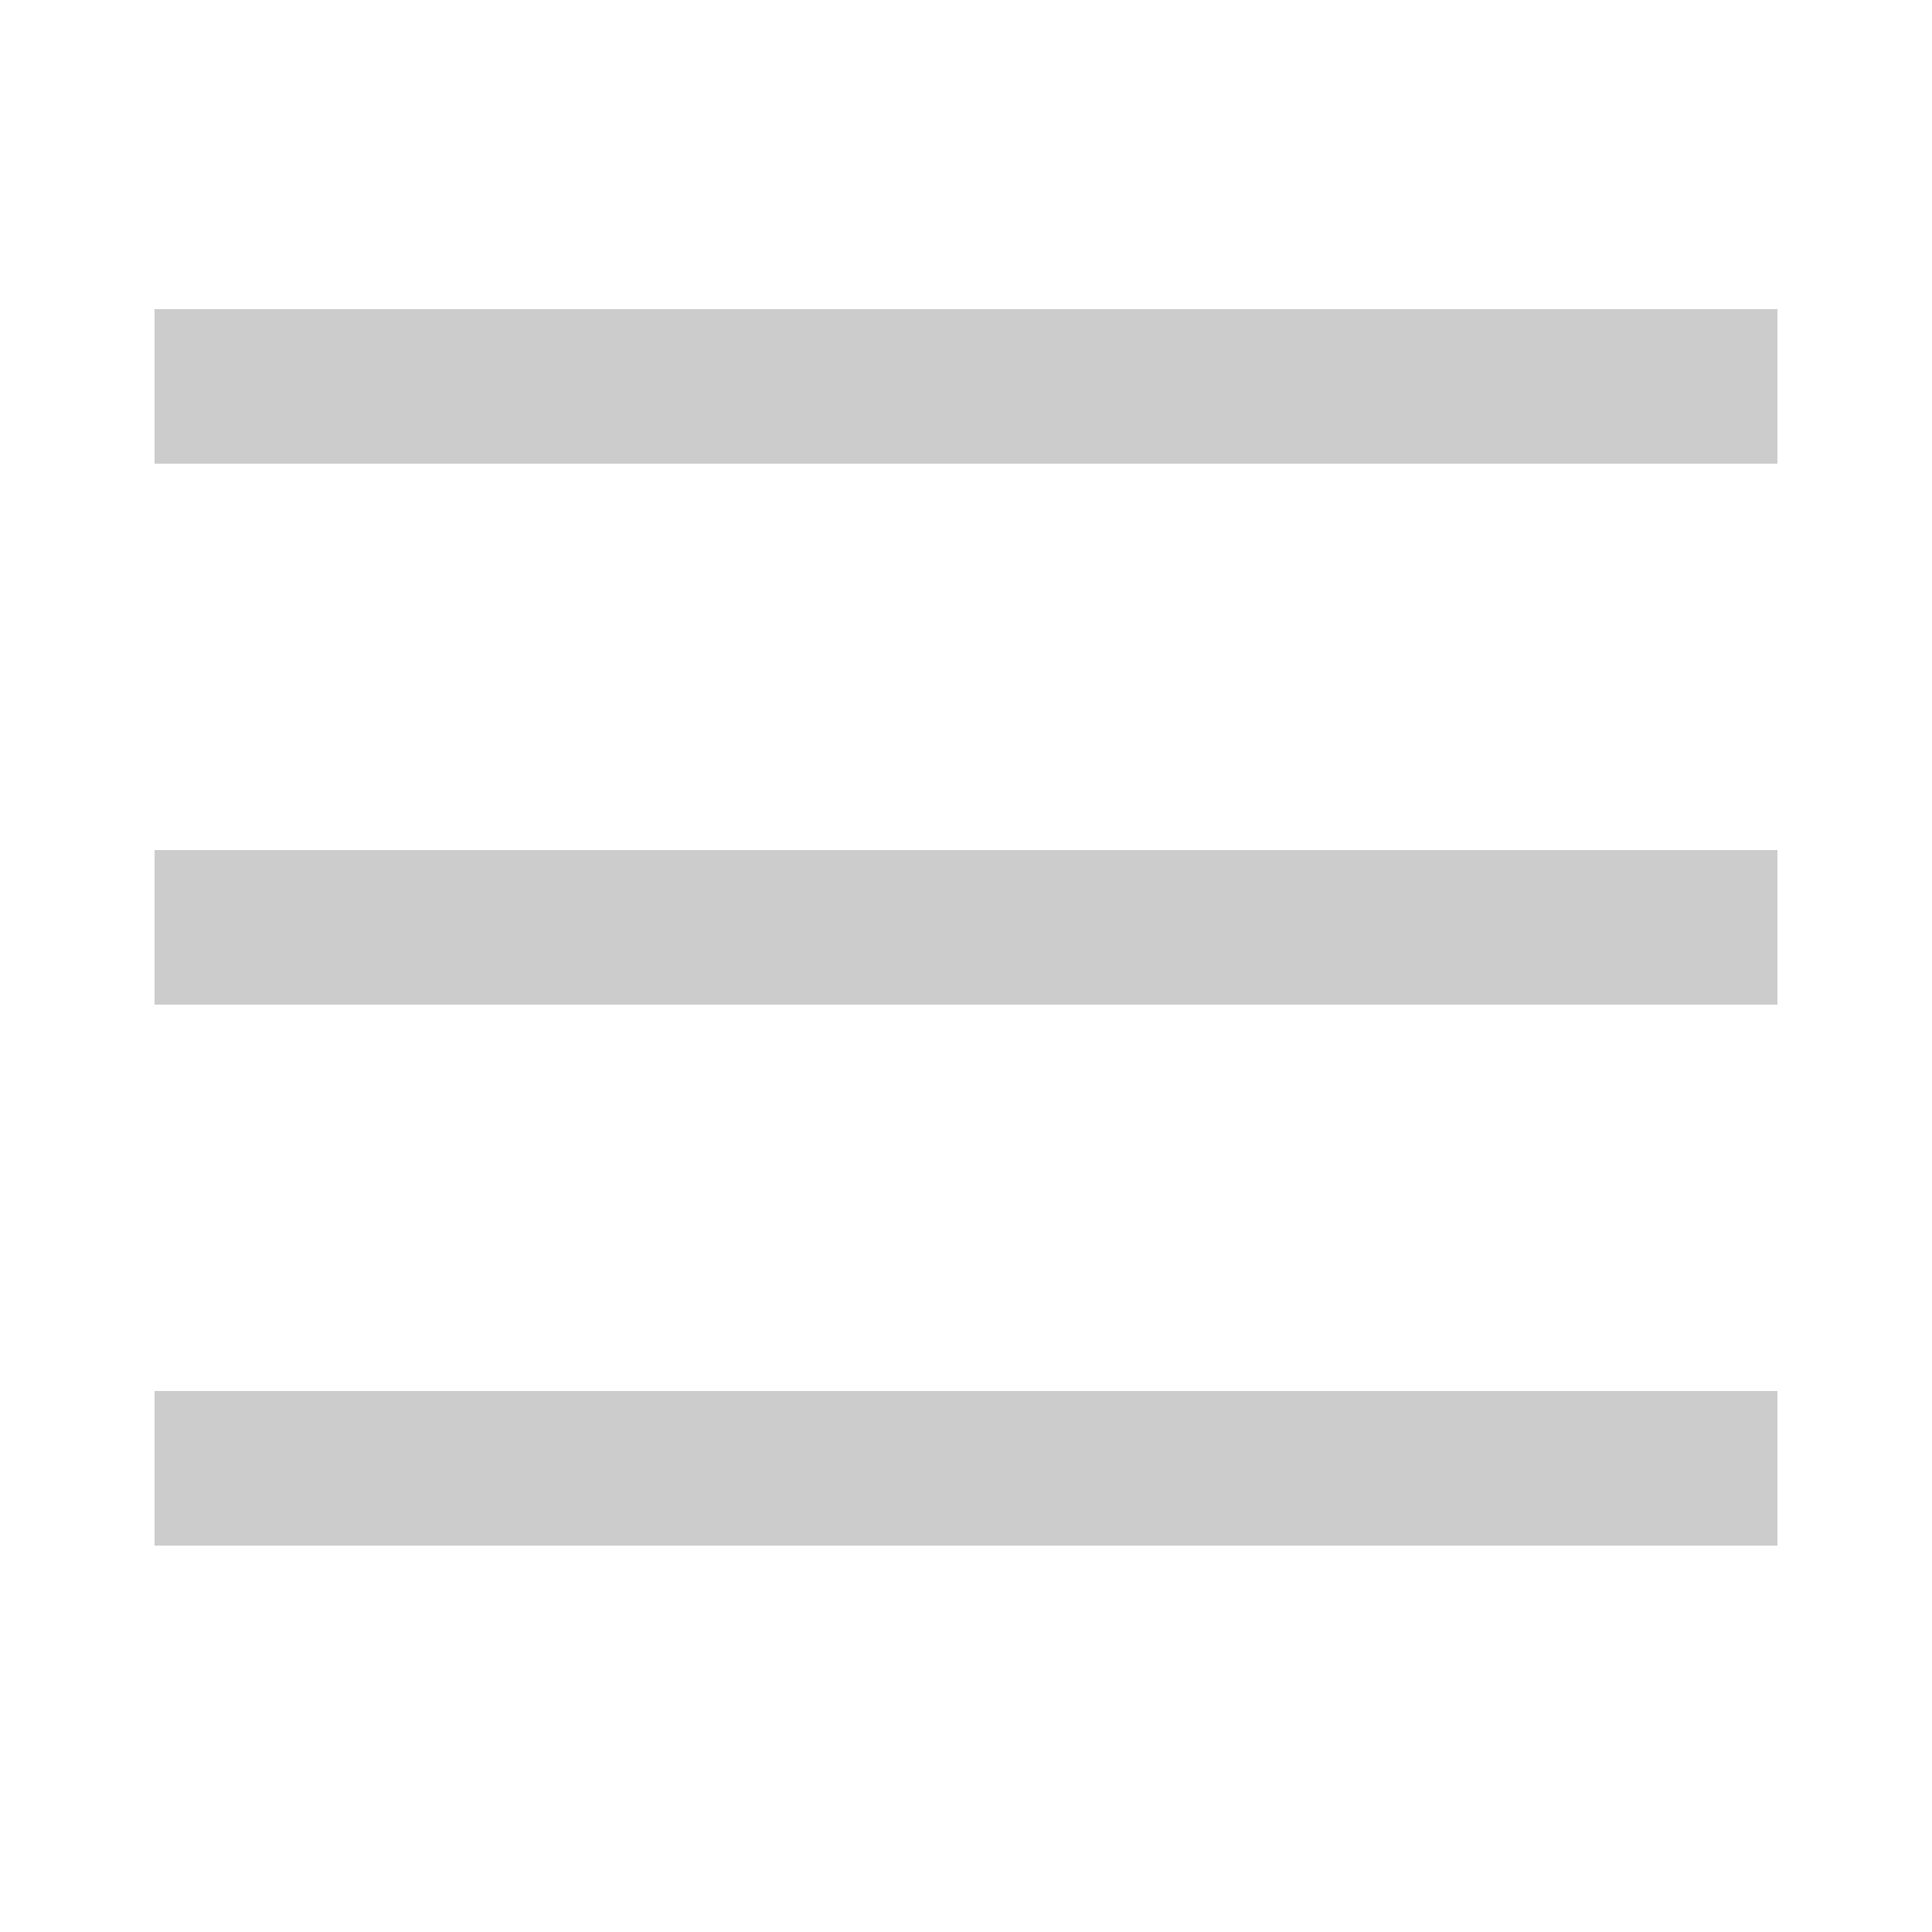
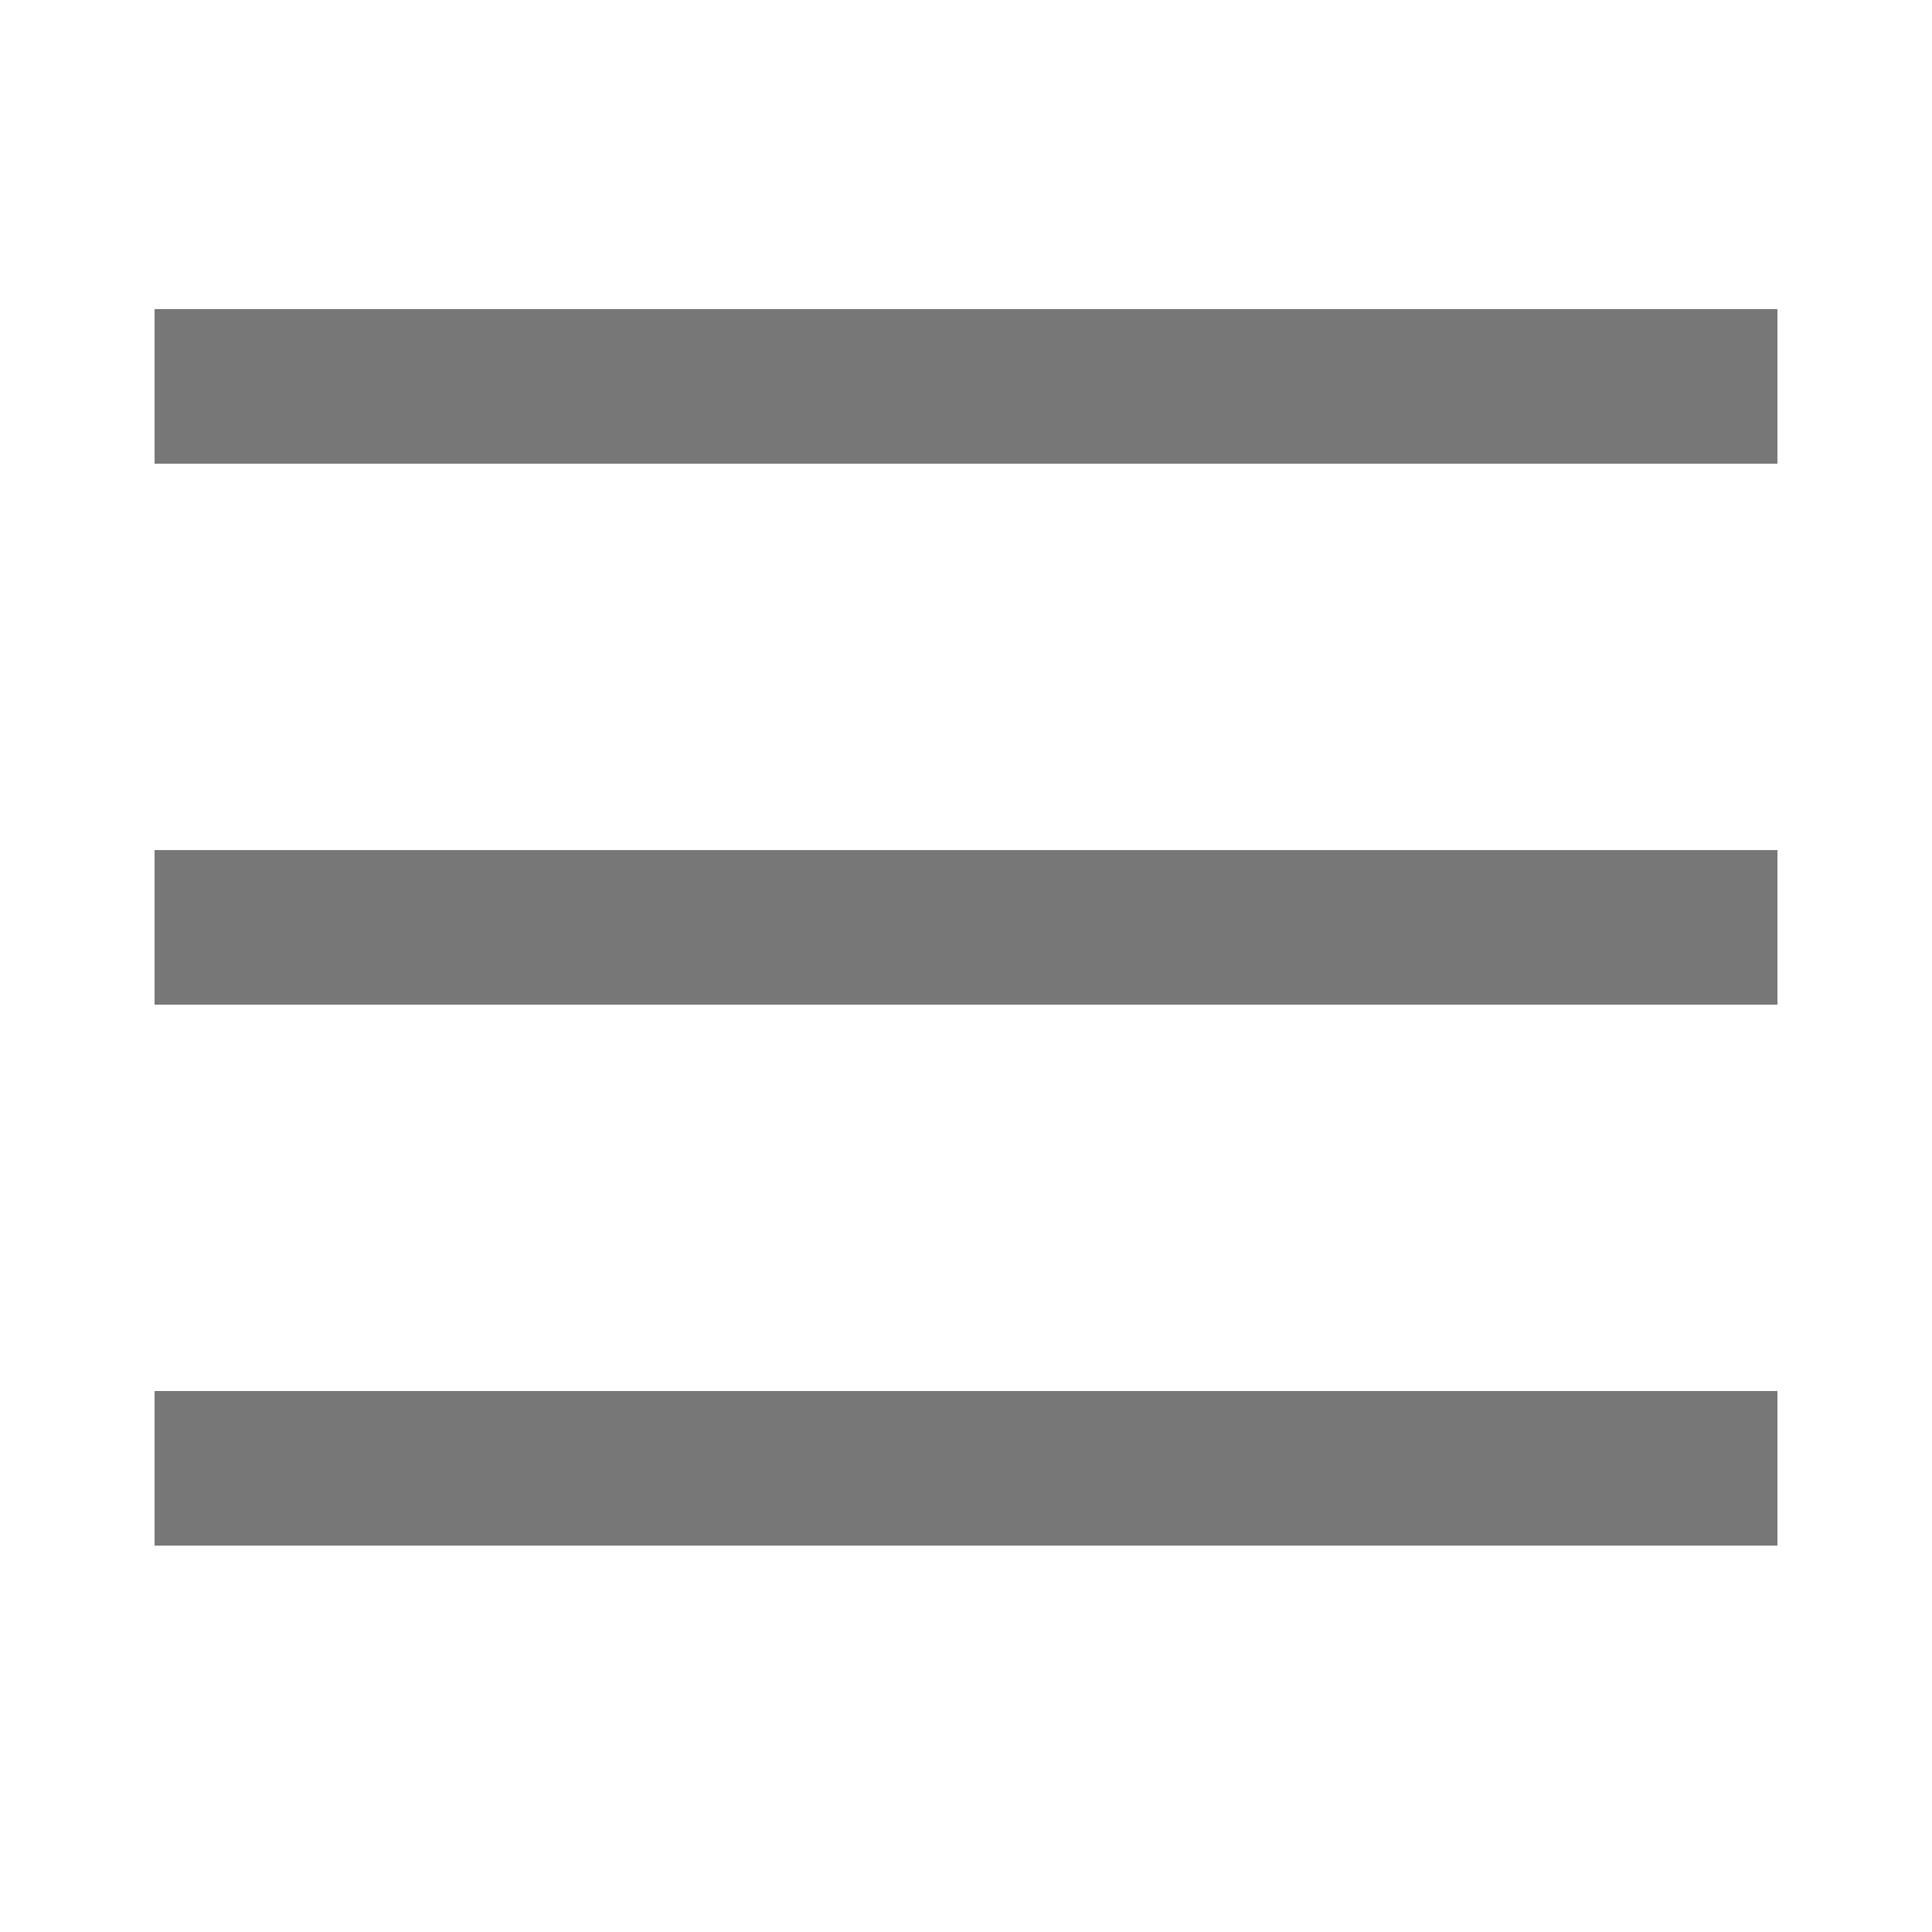
- <svg xmlns="http://www.w3.org/2000/svg" height="25" width="25" viewBox="0 0 25 25" fill="#ccc" preserveAspectRatio="xMidYMid meet">
+ <svg xmlns="http://www.w3.org/2000/svg" height="25" width="25" viewBox="0 0 25 25" fill="#777" preserveAspectRatio="xMidYMid meet">
  <rect x="2" y="4" height="2" width="21" />
  <rect x="2" y="11" height="2" width="21" />
  <rect x="2" y="18" height="2" width="21" />
</svg>
